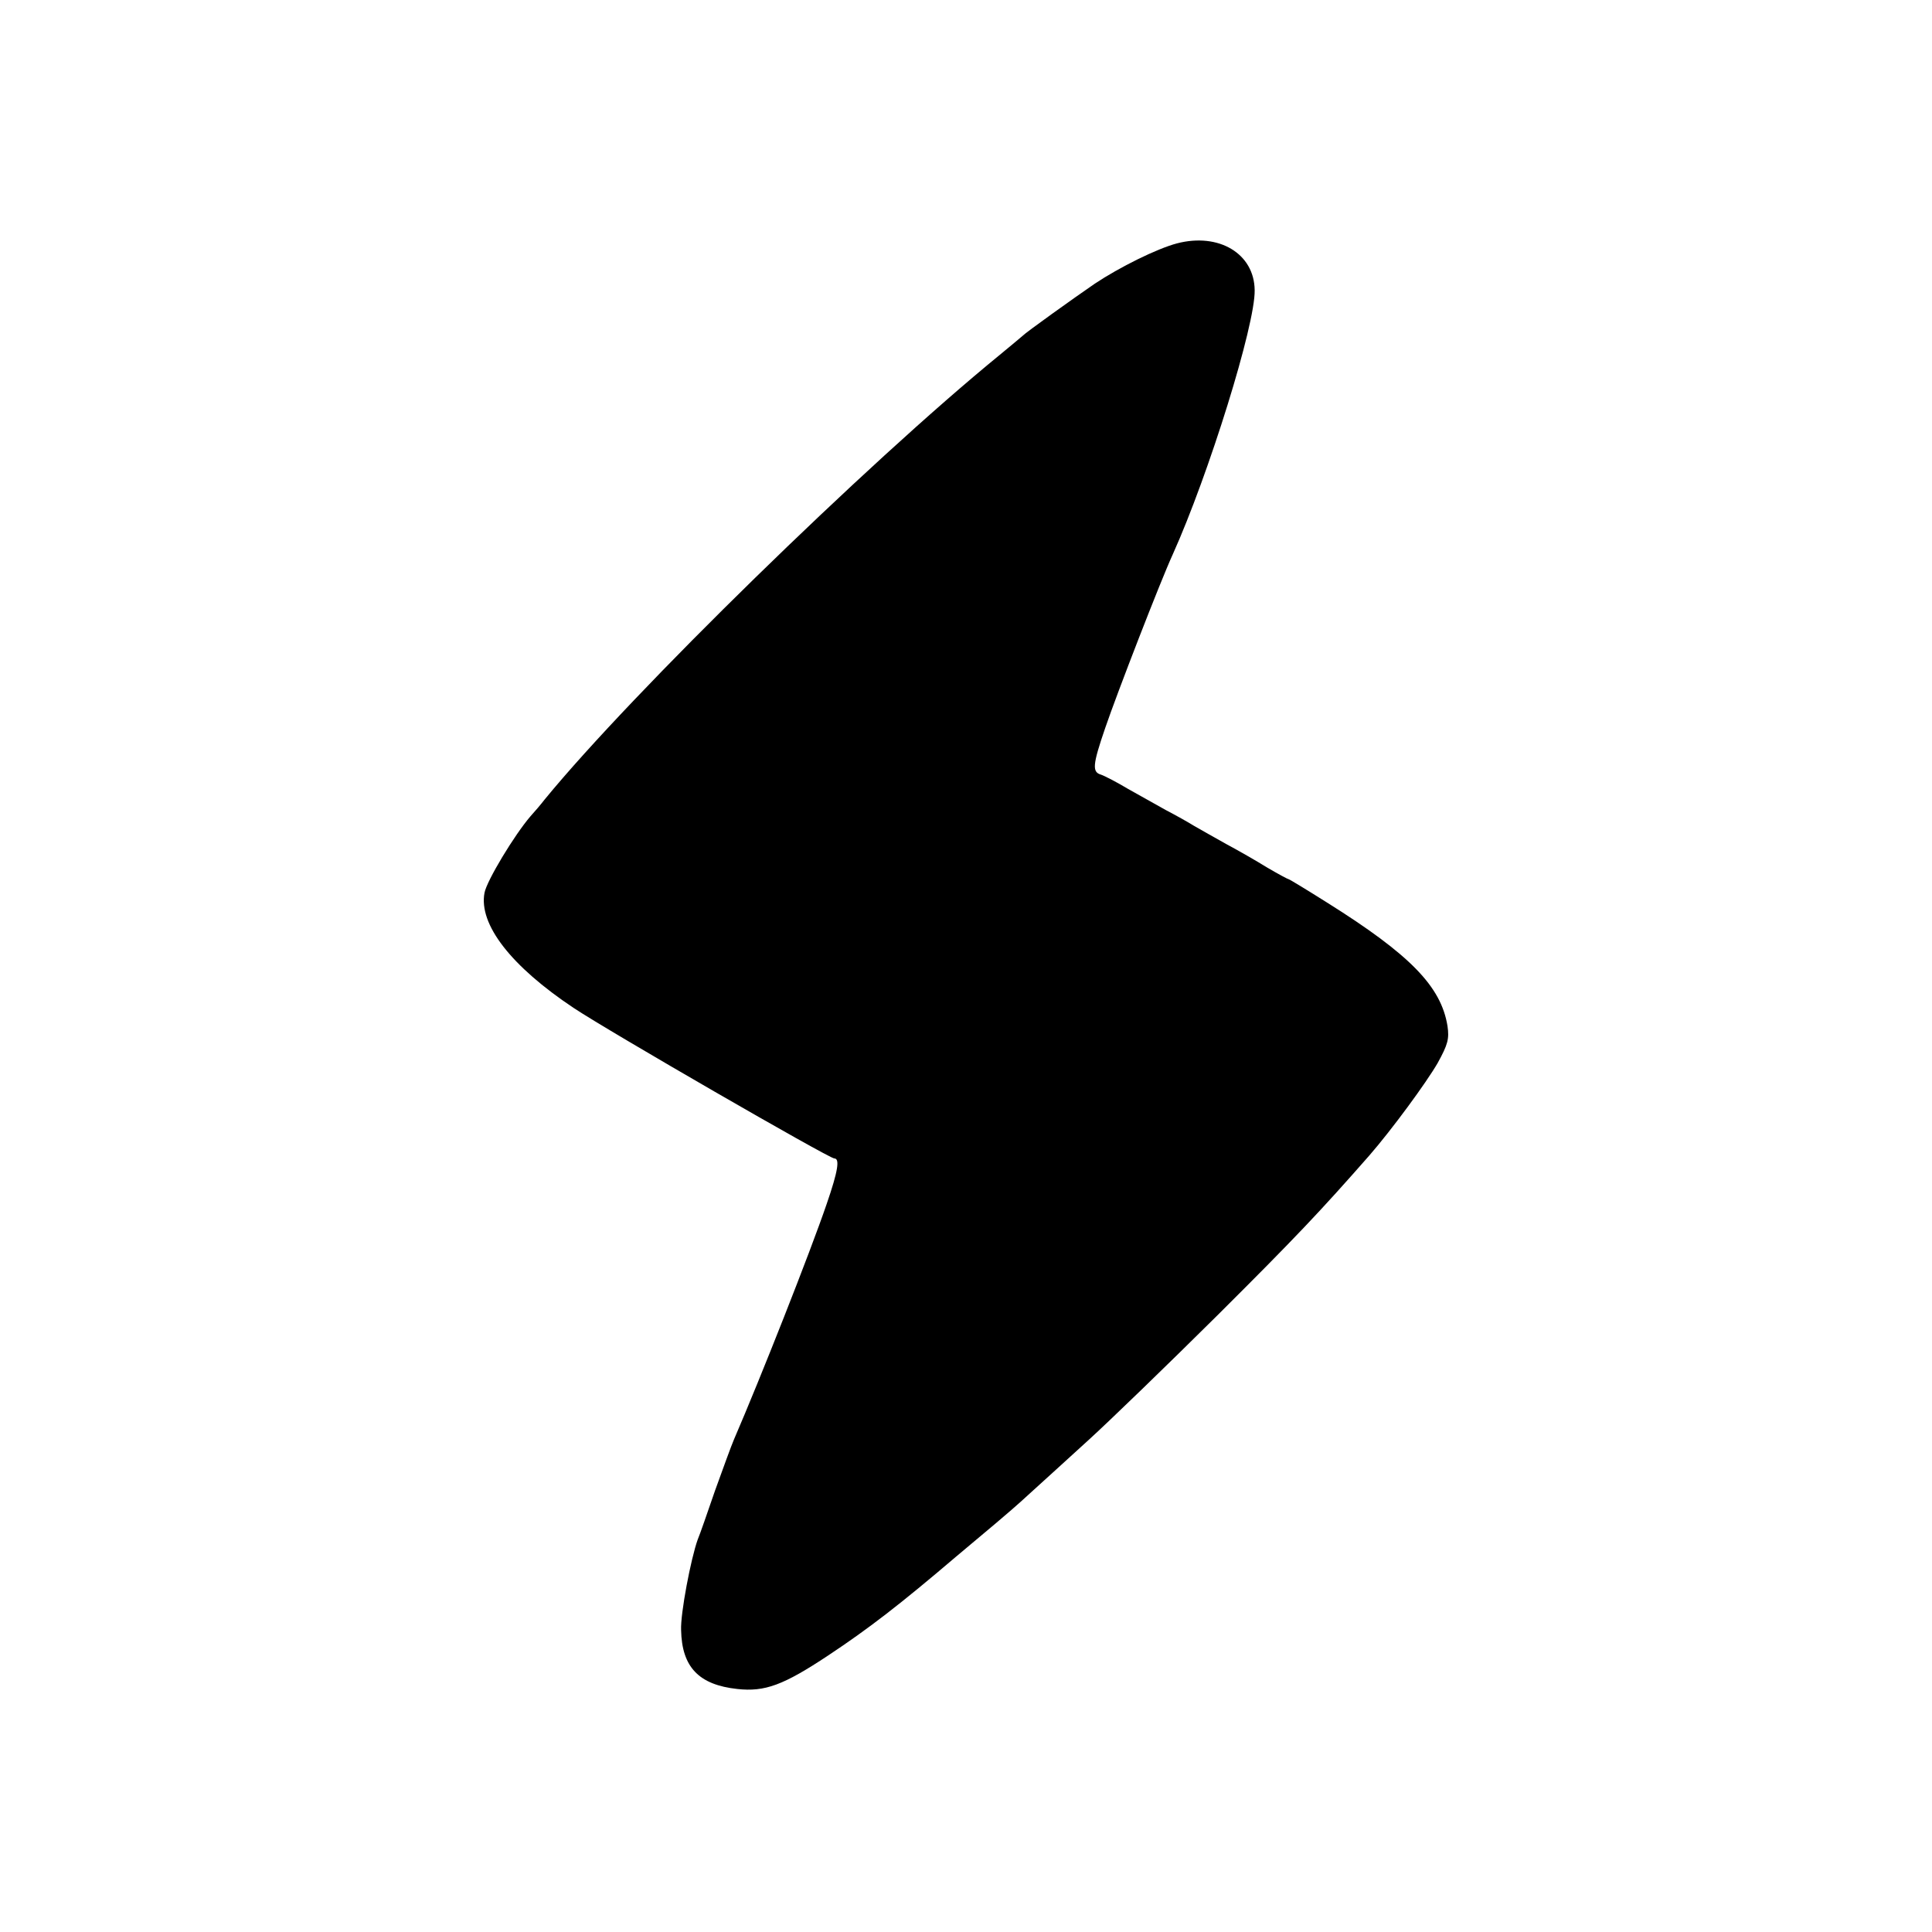
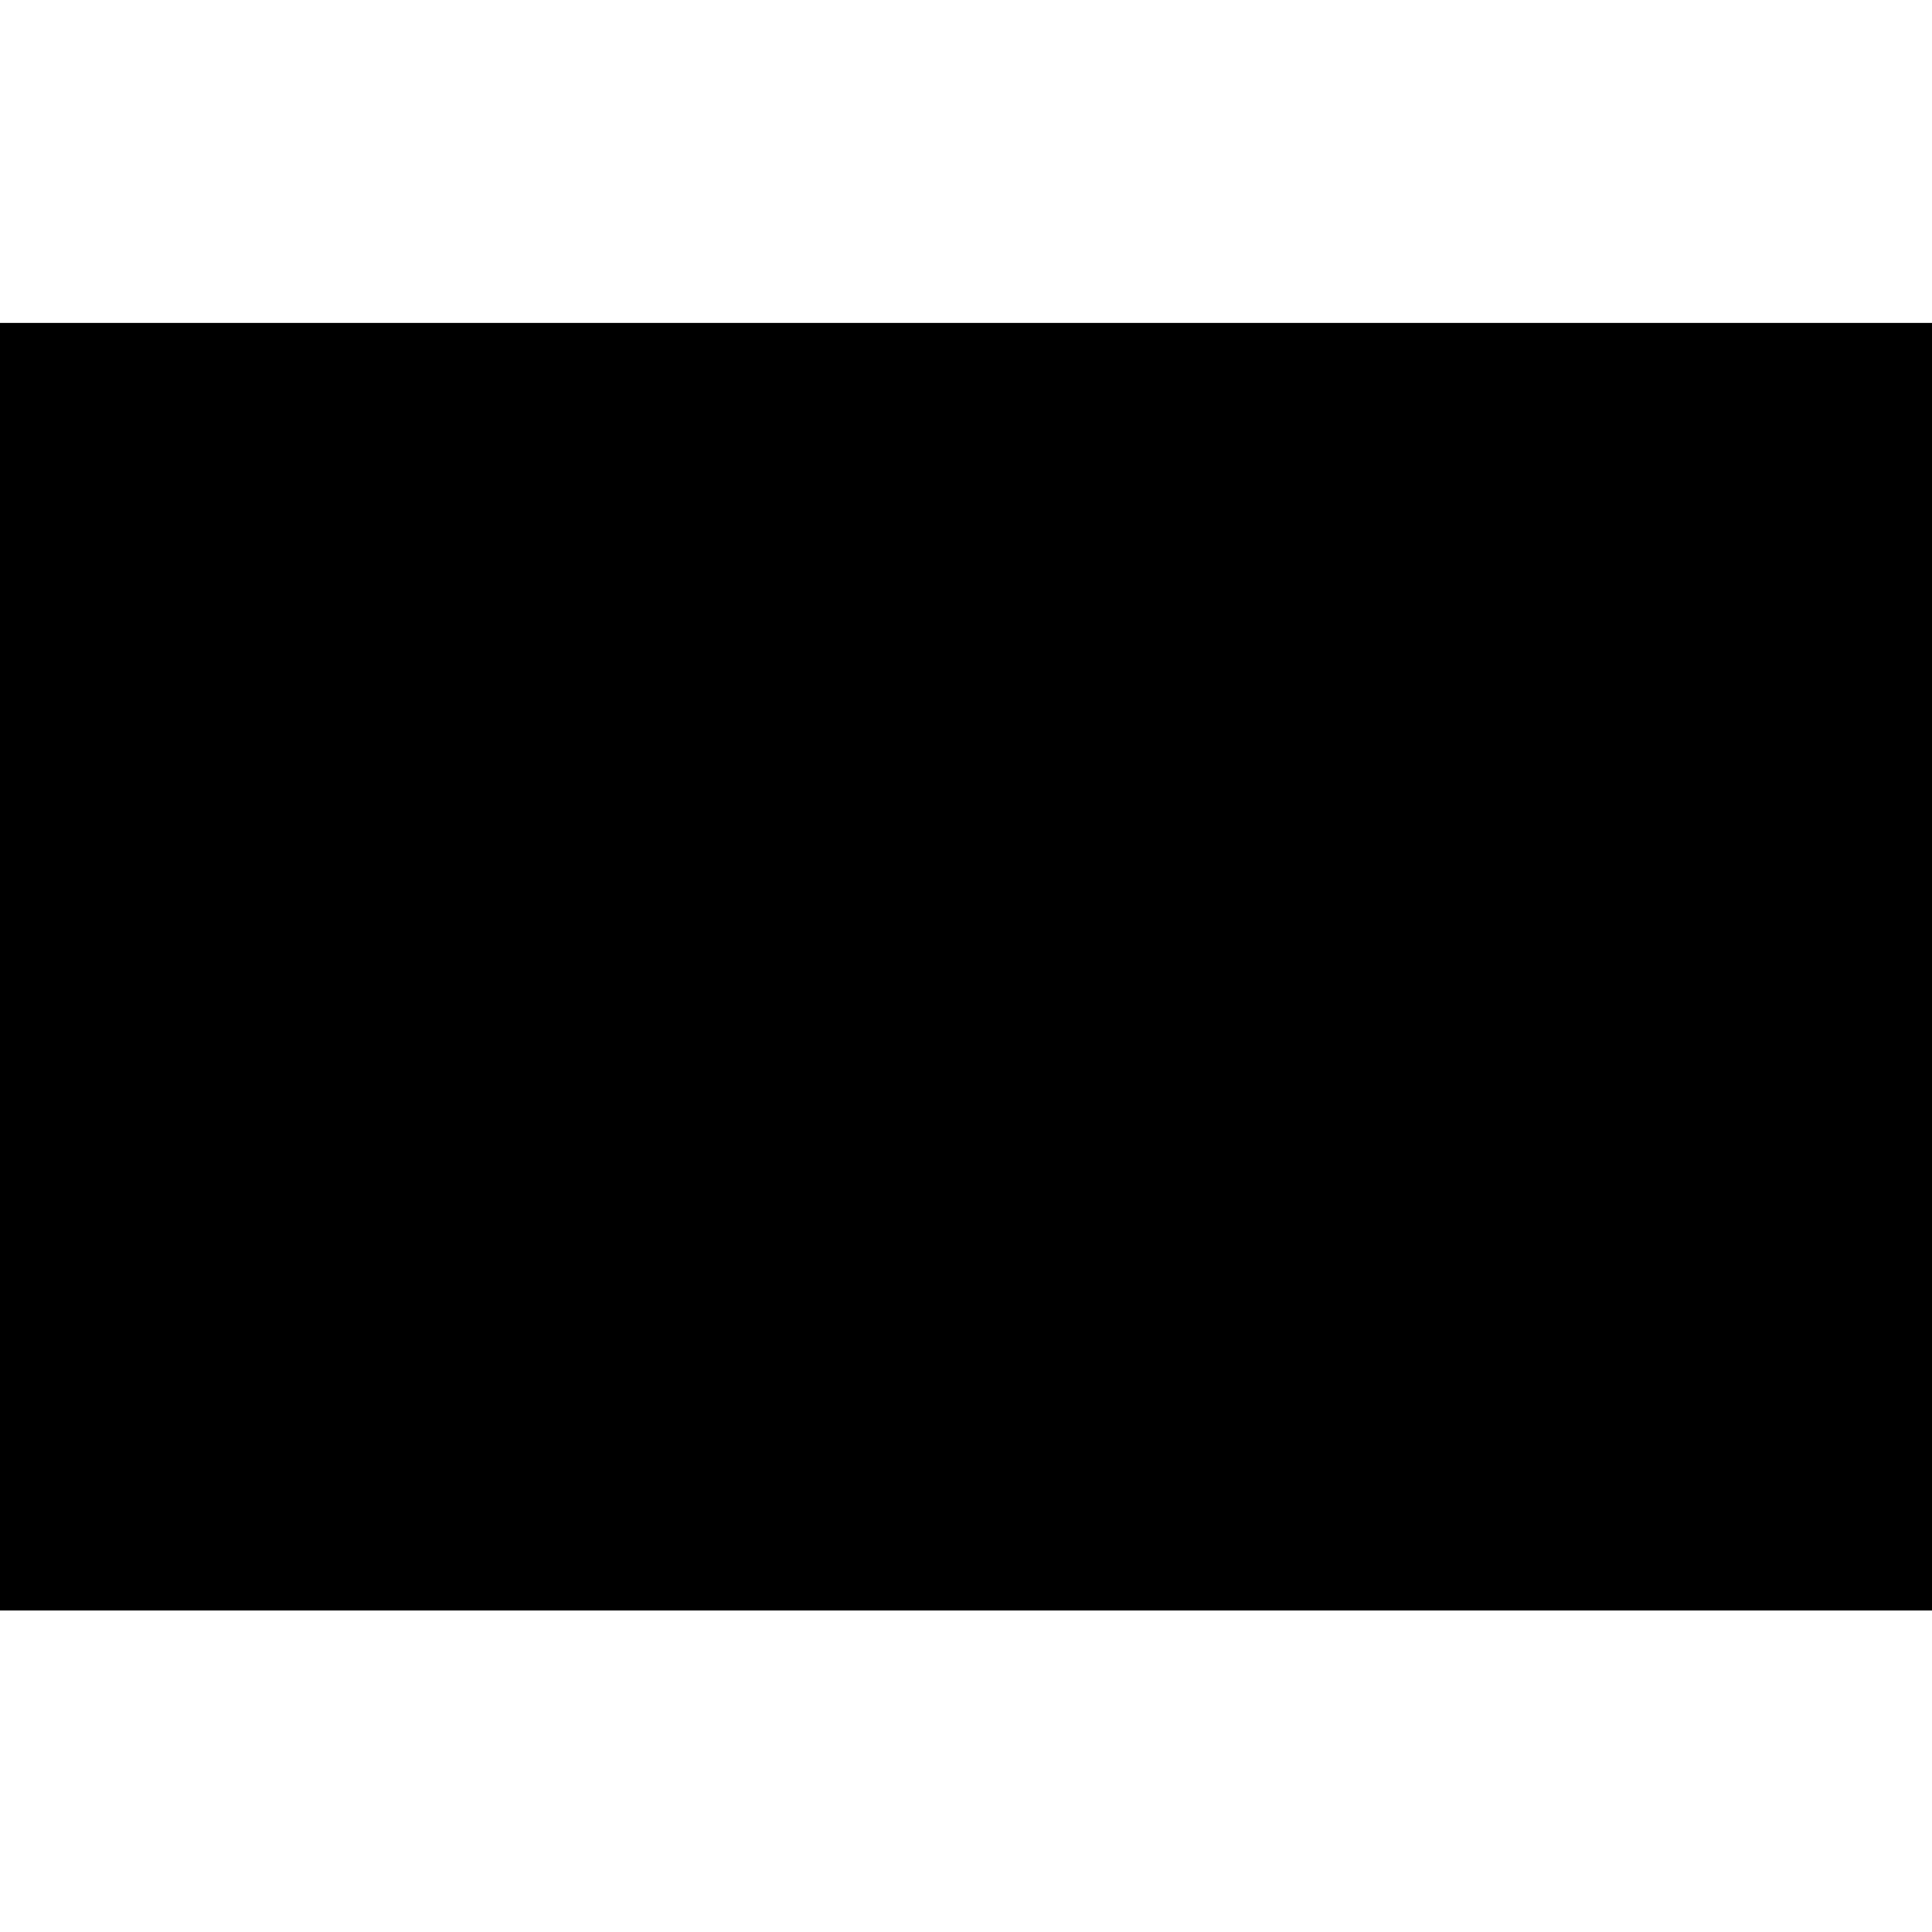
- <svg xmlns="http://www.w3.org/2000/svg" version="1.0" width="512pt" height="512pt" viewBox="0 0 512 512" preserveAspectRatio="xMidYMid meet">
-   <g transform="translate(0,512) scale(0.1,-0.1)" fill="#000000" stroke="none">
-     <path d="M3119 4475 c-53 -14 -152 -63 -218 -107 -54 -37 -184 -130 -191 -138 -3 -3 -30 -25 -60 -50 -355 -290 -974 -895 -1206 -1178 -10 -13 -27 -33 -38 -45 -43 -50 -116 -171 -122 -203 -16 -84 71 -195 236 -305 93 -62 677 -399 691 -399 15 0 10 -33 -20 -120 -44 -129 -176 -463 -246 -625 -7 -16 -29 -77 -50 -135 -20 -58 -40 -116 -46 -130 -18 -50 -46 -196 -44 -240 2 -98 47 -145 149 -156 73 -8 122 10 241 89 107 71 190 135 339 262 39 33 87 73 106 89 19 16 60 51 90 79 30 27 100 91 155 141 55 50 208 198 340 329 208 207 275 278 404 425 60 69 151 193 181 245 27 49 31 64 26 98 -17 105 -99 189 -319 327 -54 34 -100 62 -102 62 -2 0 -28 14 -57 31 -29 18 -78 46 -108 62 -30 17 -68 38 -85 48 -16 10 -50 29 -75 42 -25 14 -70 39 -100 56 -30 18 -63 35 -72 38 -24 7 -23 25 11 124 31 91 146 388 179 460 95 211 219 609 217 700 -1 97 -95 153 -206 124z" />
+ <svg xmlns="http://www.w3.org/2000/svg" version="1.0" width="1400pt" height="1400pt" viewBox="0 0 1400 1400" preserveAspectRatio="xMidYMid meet">
+   <g transform="translate(0,1400) scale(0.1,-0.1)" fill="#000000" stroke="none">
+     <path d="M0 6995 l0 -4665 7000 0 7000 0 0 4665 0 4665 -7000 0 -7000 0 0 -4665z" />
  </g>
</svg>
